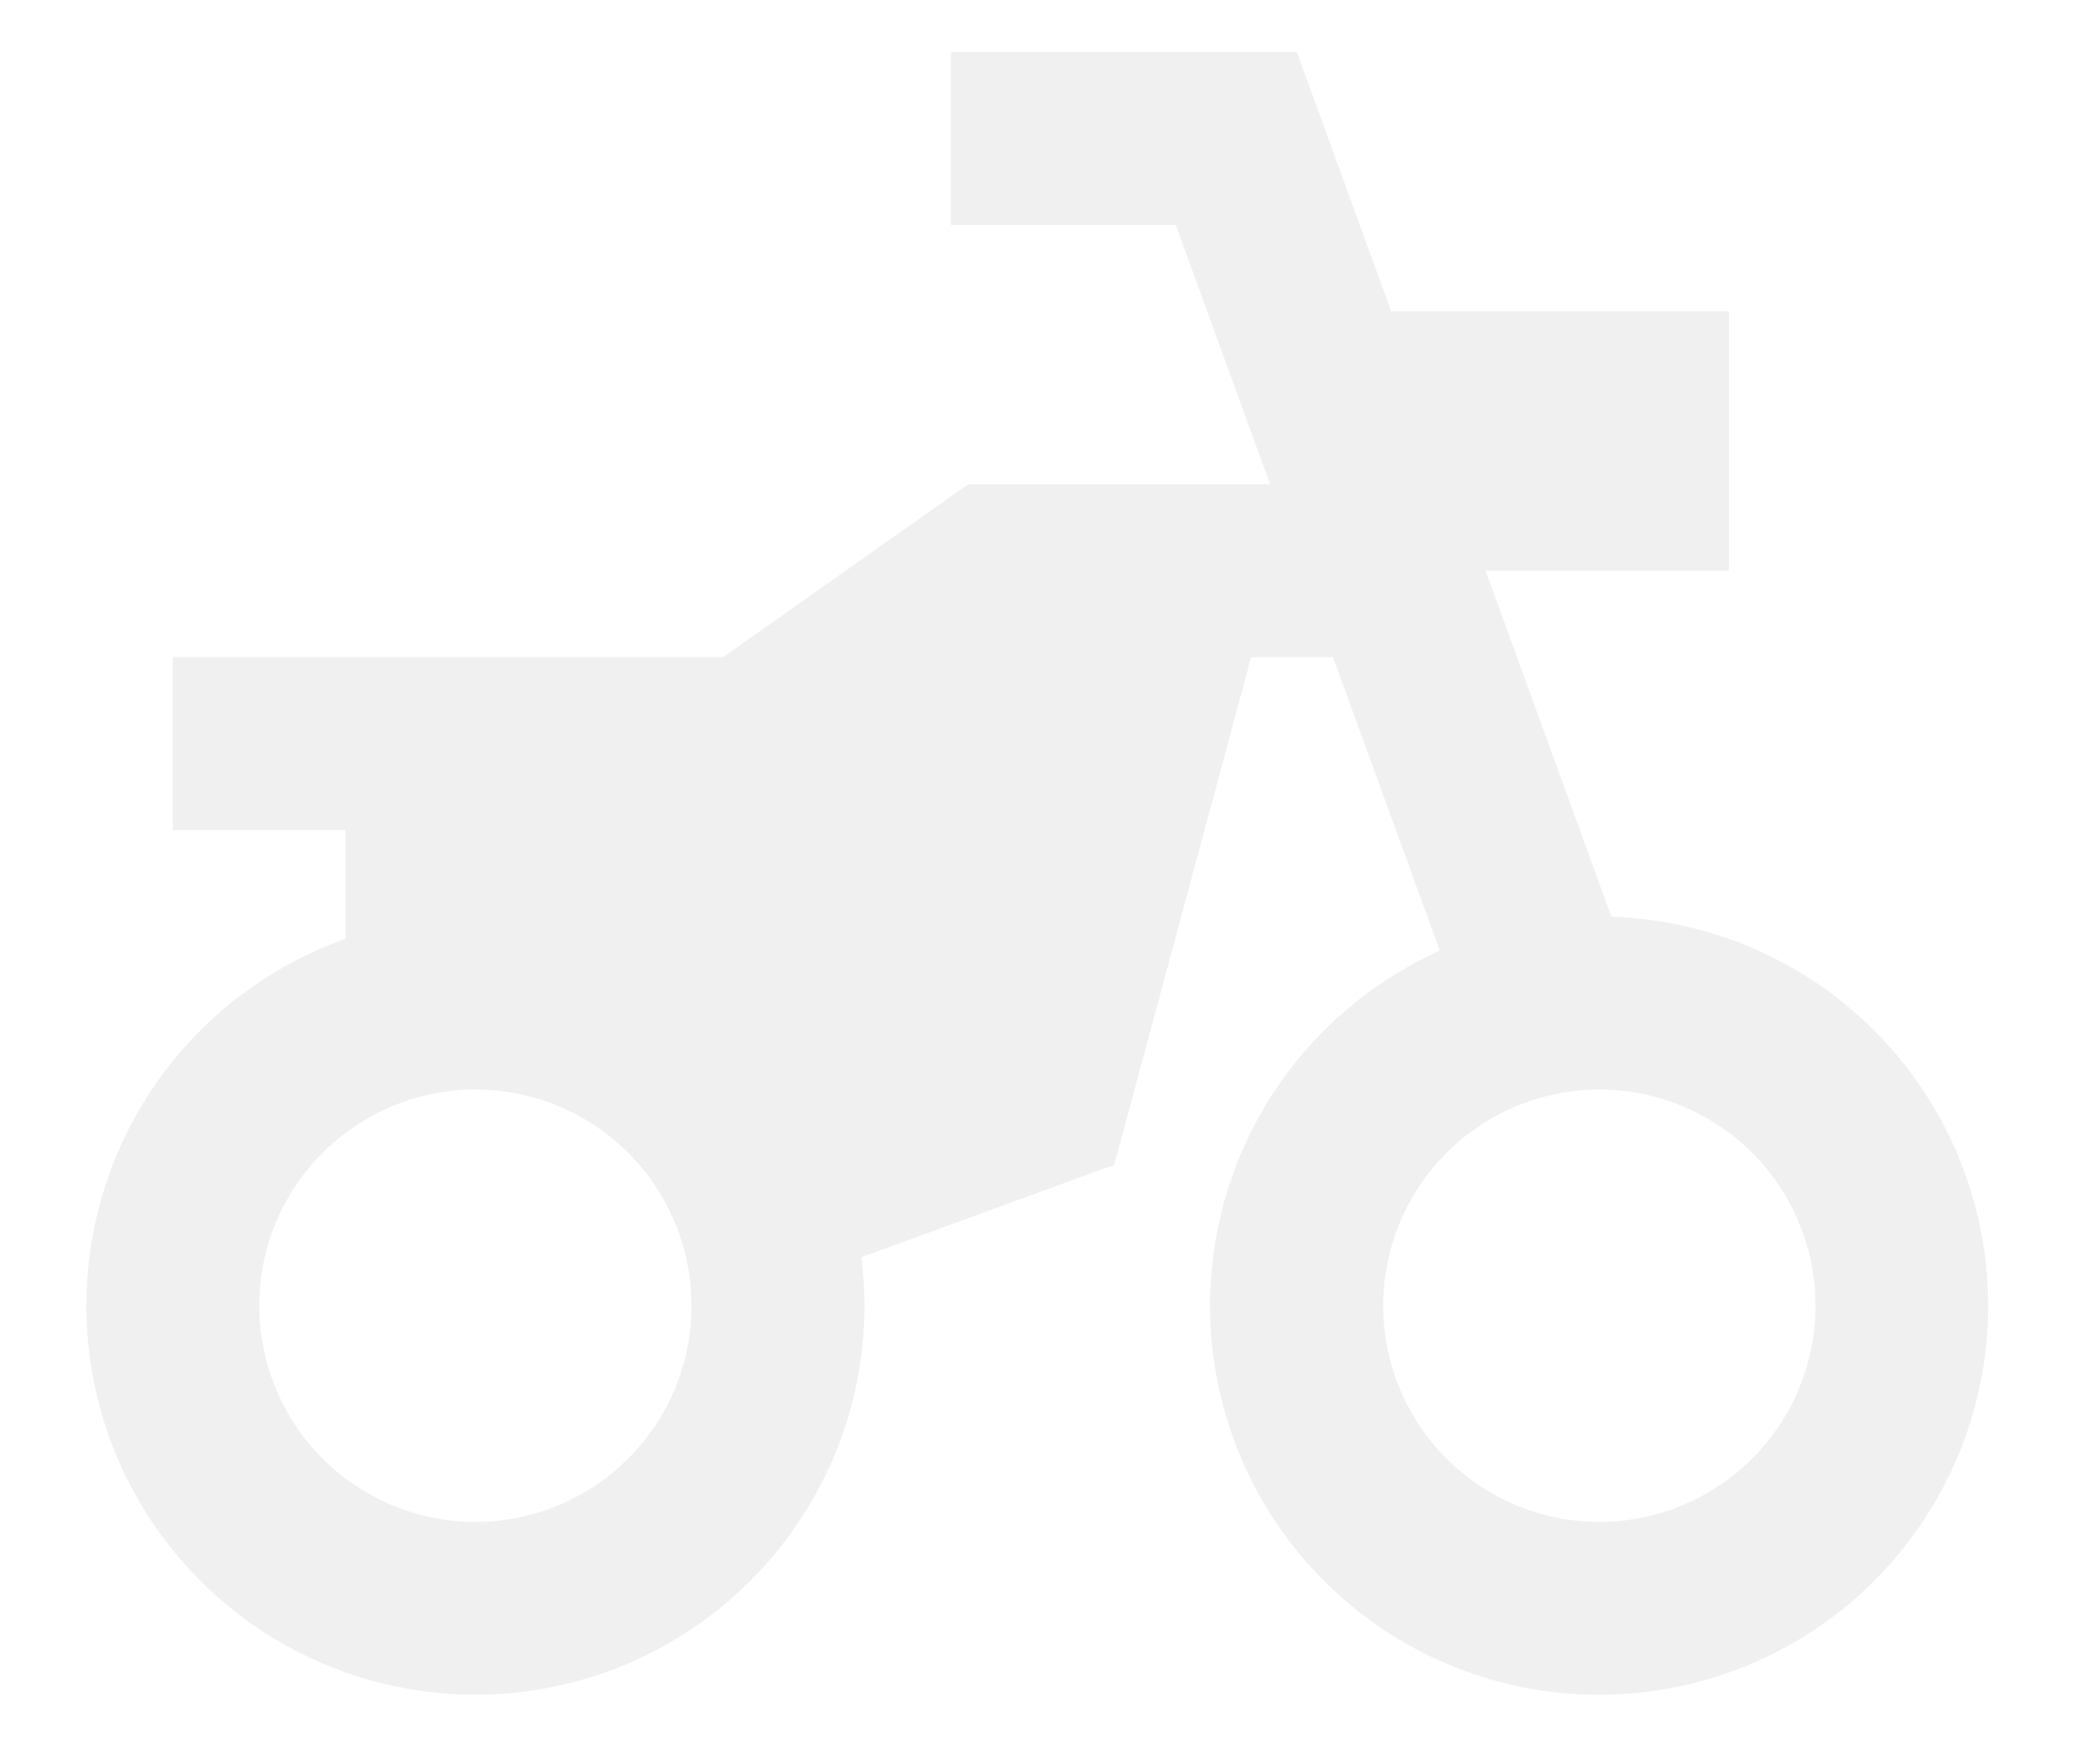
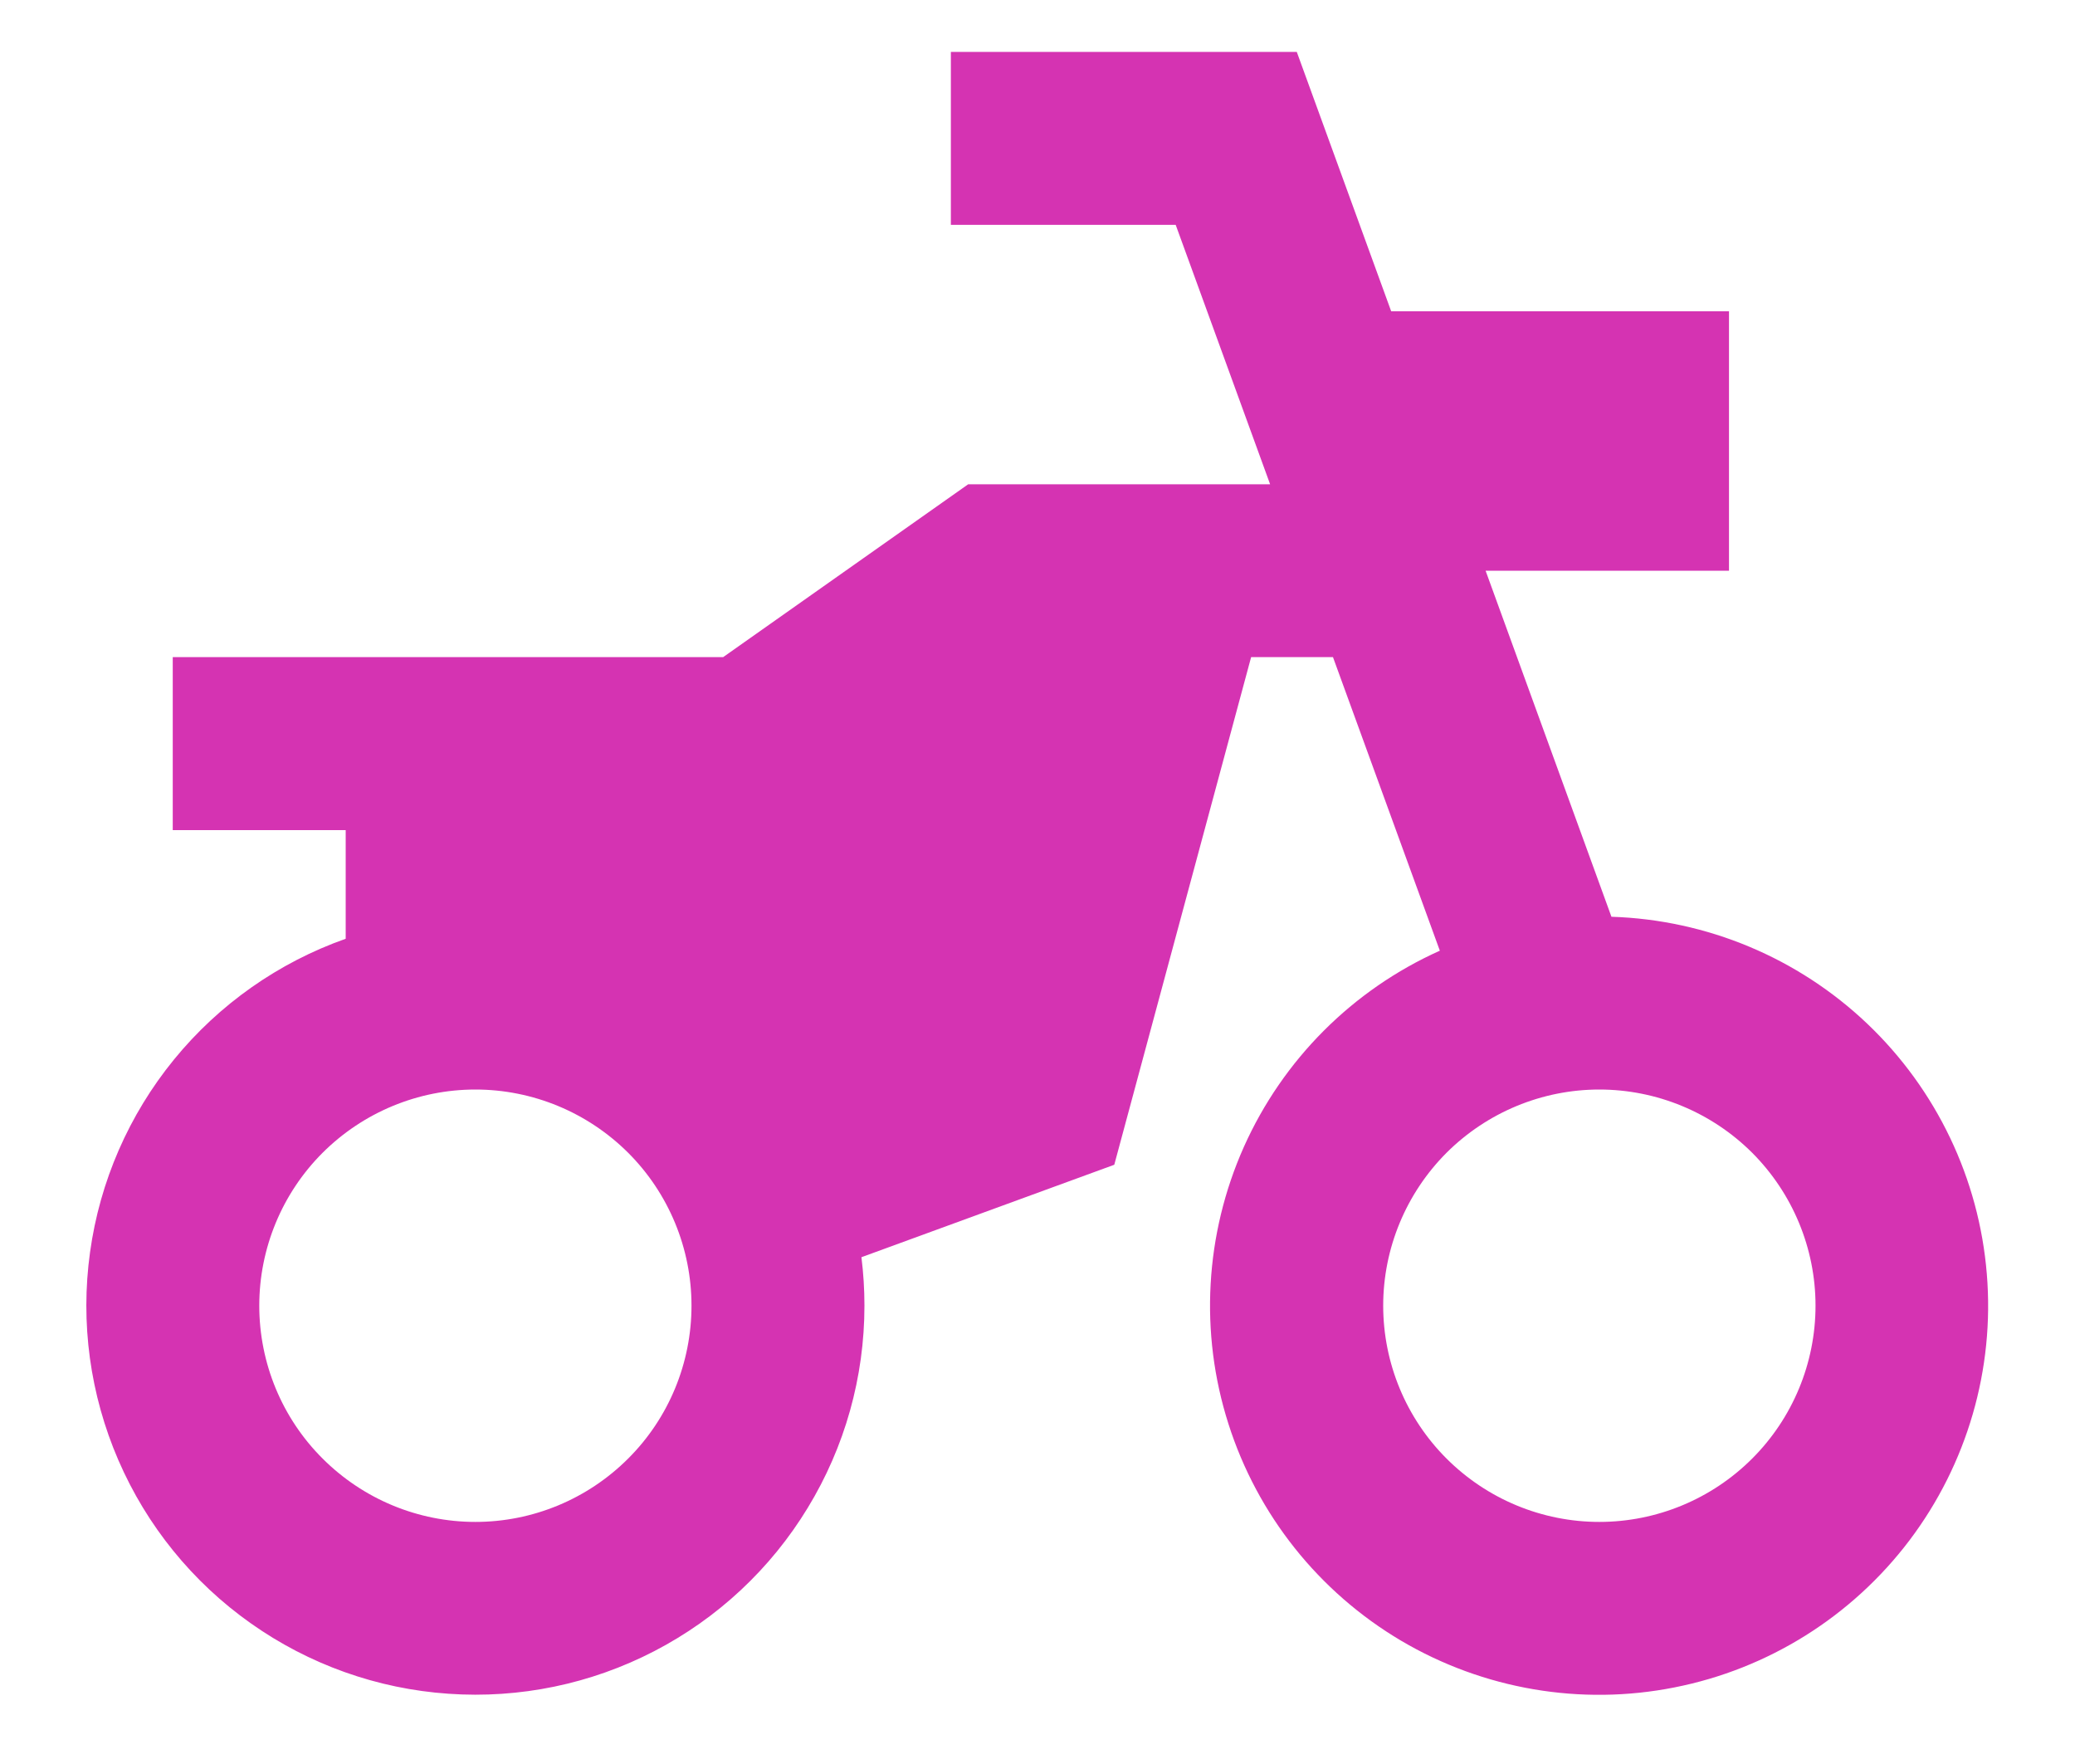
<svg xmlns="http://www.w3.org/2000/svg" width="20" height="17" viewBox="0 0 20 17" fill="none">
-   <path d="M6.97 6.333L9.332 4.667H12.242L11.332 2.167H9.165V0.5H12.499L13.409 3H16.665V5.5H14.319L15.532 8.835C16.453 8.864 17.33 9.231 17.998 9.866C18.665 10.501 19.075 11.359 19.15 12.277C19.226 13.195 18.96 14.109 18.405 14.844C17.849 15.579 17.043 16.084 16.139 16.262C15.236 16.441 14.298 16.28 13.505 15.812C12.712 15.343 12.119 14.599 11.84 13.721C11.56 12.844 11.614 11.894 11.989 11.053C12.365 10.212 13.037 9.539 13.878 9.162L12.848 6.333H12.059L10.74 11.225L8.303 12.116C8.322 12.269 8.332 12.425 8.332 12.583C8.332 13.271 8.143 13.945 7.785 14.532C7.428 15.119 6.916 15.597 6.305 15.913C5.695 16.229 5.009 16.371 4.323 16.323C3.637 16.276 2.978 16.041 2.417 15.644C1.855 15.247 1.414 14.703 1.141 14.072C0.868 13.441 0.773 12.748 0.868 12.067C0.962 11.386 1.242 10.744 1.677 10.211C2.111 9.679 2.684 9.276 3.332 9.047V8H1.665V6.333H6.97ZM4.582 14.667C5.135 14.667 5.664 14.447 6.055 14.056C6.446 13.666 6.665 13.136 6.665 12.583C6.665 12.031 6.446 11.501 6.055 11.11C5.664 10.72 5.135 10.5 4.582 10.5C4.029 10.5 3.5 10.72 3.109 11.11C2.718 11.501 2.499 12.031 2.499 12.583C2.499 13.136 2.718 13.666 3.109 14.056C3.5 14.447 4.029 14.667 4.582 14.667ZM15.415 14.667C15.968 14.667 16.498 14.447 16.889 14.056C17.279 13.666 17.499 13.136 17.499 12.583C17.499 12.031 17.279 11.501 16.889 11.11C16.498 10.72 15.968 10.5 15.415 10.5C14.863 10.5 14.333 10.72 13.942 11.11C13.552 11.501 13.332 12.031 13.332 12.583C13.332 13.136 13.552 13.666 13.942 14.056C14.333 14.447 14.863 14.667 15.415 14.667Z" fill="#F0F0F0" />
+   <path d="M6.97 6.333L9.332 4.667H12.242L11.332 2.167H9.165V0.5H12.499L13.409 3H16.665V5.5H14.319L15.532 8.835C16.453 8.864 17.33 9.231 17.998 9.866C18.665 10.501 19.075 11.359 19.15 12.277C19.226 13.195 18.96 14.109 18.405 14.844C17.849 15.579 17.043 16.084 16.139 16.262C15.236 16.441 14.298 16.28 13.505 15.812C12.712 15.343 12.119 14.599 11.84 13.721C11.56 12.844 11.614 11.894 11.989 11.053C12.365 10.212 13.037 9.539 13.878 9.162L12.848 6.333H12.059L10.74 11.225L8.303 12.116C8.322 12.269 8.332 12.425 8.332 12.583C8.332 13.271 8.143 13.945 7.785 14.532C7.428 15.119 6.916 15.597 6.305 15.913C5.695 16.229 5.009 16.371 4.323 16.323C3.637 16.276 2.978 16.041 2.417 15.644C1.855 15.247 1.414 14.703 1.141 14.072C0.868 13.441 0.773 12.748 0.868 12.067C0.962 11.386 1.242 10.744 1.677 10.211C2.111 9.679 2.684 9.276 3.332 9.047V8H1.665V6.333H6.97ZM4.582 14.667C5.135 14.667 5.664 14.447 6.055 14.056C6.446 13.666 6.665 13.136 6.665 12.583C6.665 12.031 6.446 11.501 6.055 11.11C5.664 10.72 5.135 10.5 4.582 10.5C4.029 10.5 3.5 10.72 3.109 11.11C2.718 11.501 2.499 12.031 2.499 12.583C2.499 13.136 2.718 13.666 3.109 14.056C3.5 14.447 4.029 14.667 4.582 14.667ZM15.415 14.667C15.968 14.667 16.498 14.447 16.889 14.056C17.279 13.666 17.499 13.136 17.499 12.583C17.499 12.031 17.279 11.501 16.889 11.11C16.498 10.72 15.968 10.5 15.415 10.5C14.863 10.5 14.333 10.72 13.942 11.11C13.552 11.501 13.332 12.031 13.332 12.583C13.332 13.136 13.552 13.666 13.942 14.056C14.333 14.447 14.863 14.667 15.415 14.667Z" fill="#D533B2" />
</svg>
